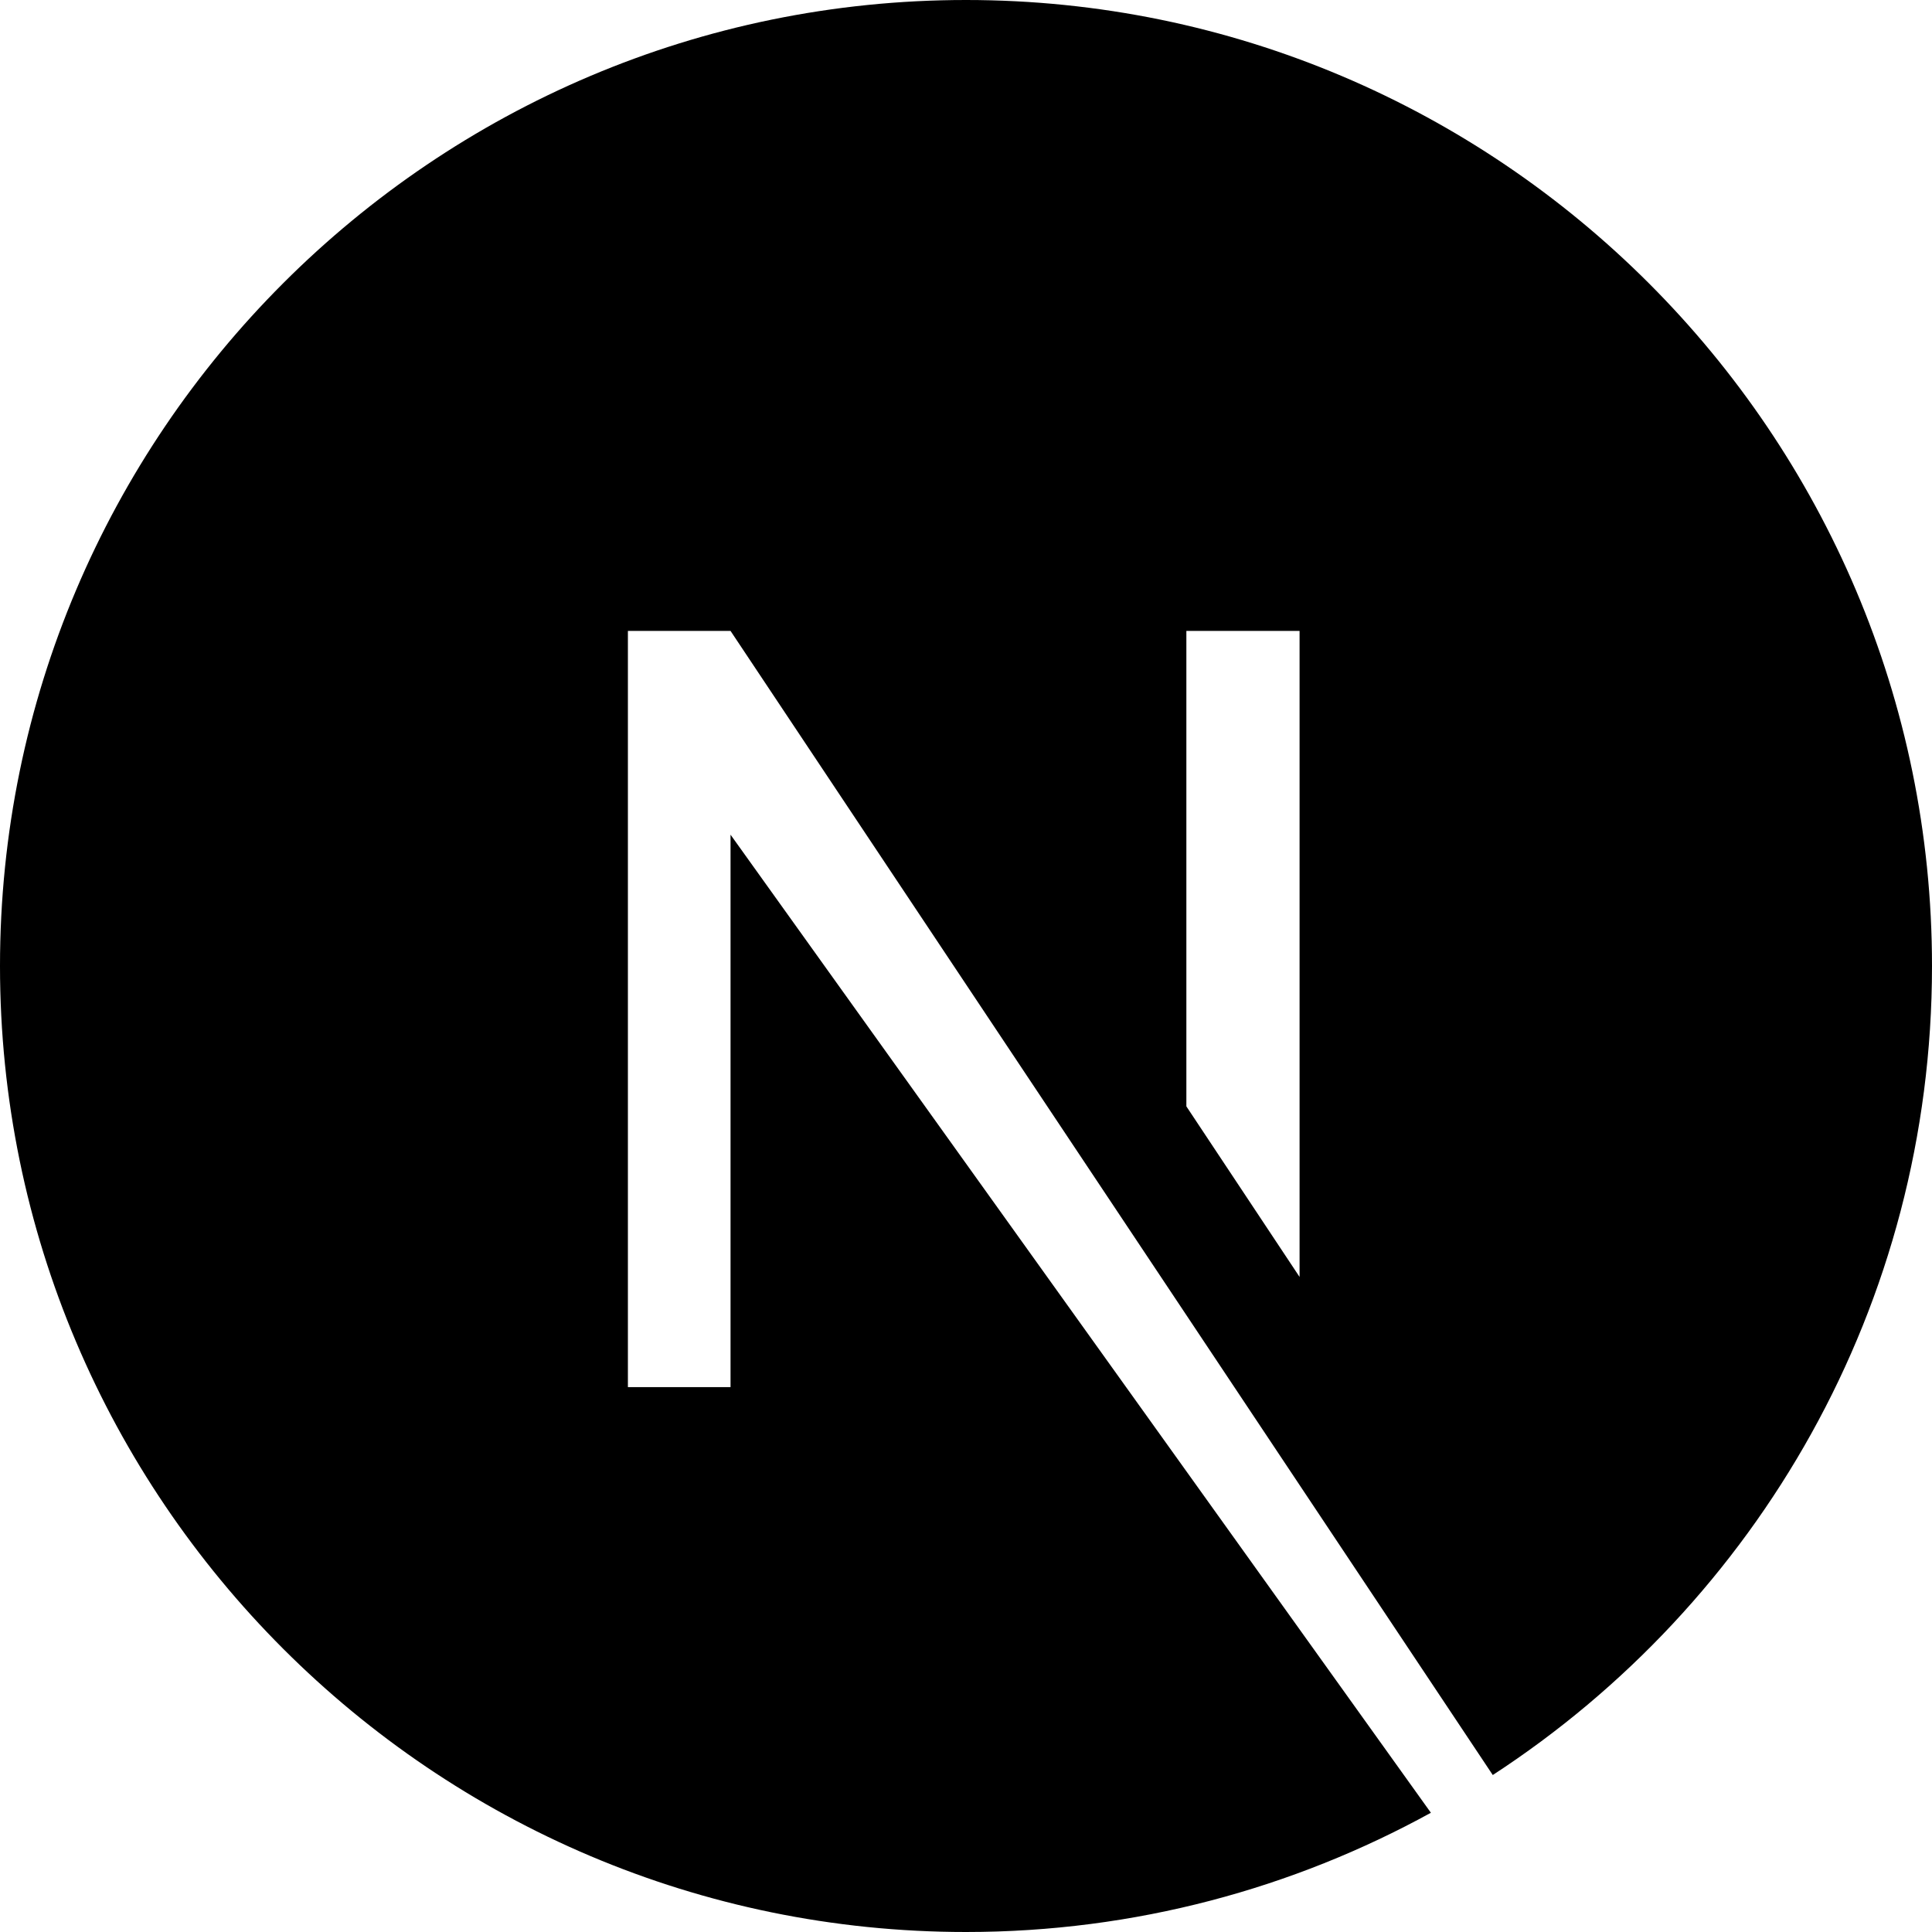
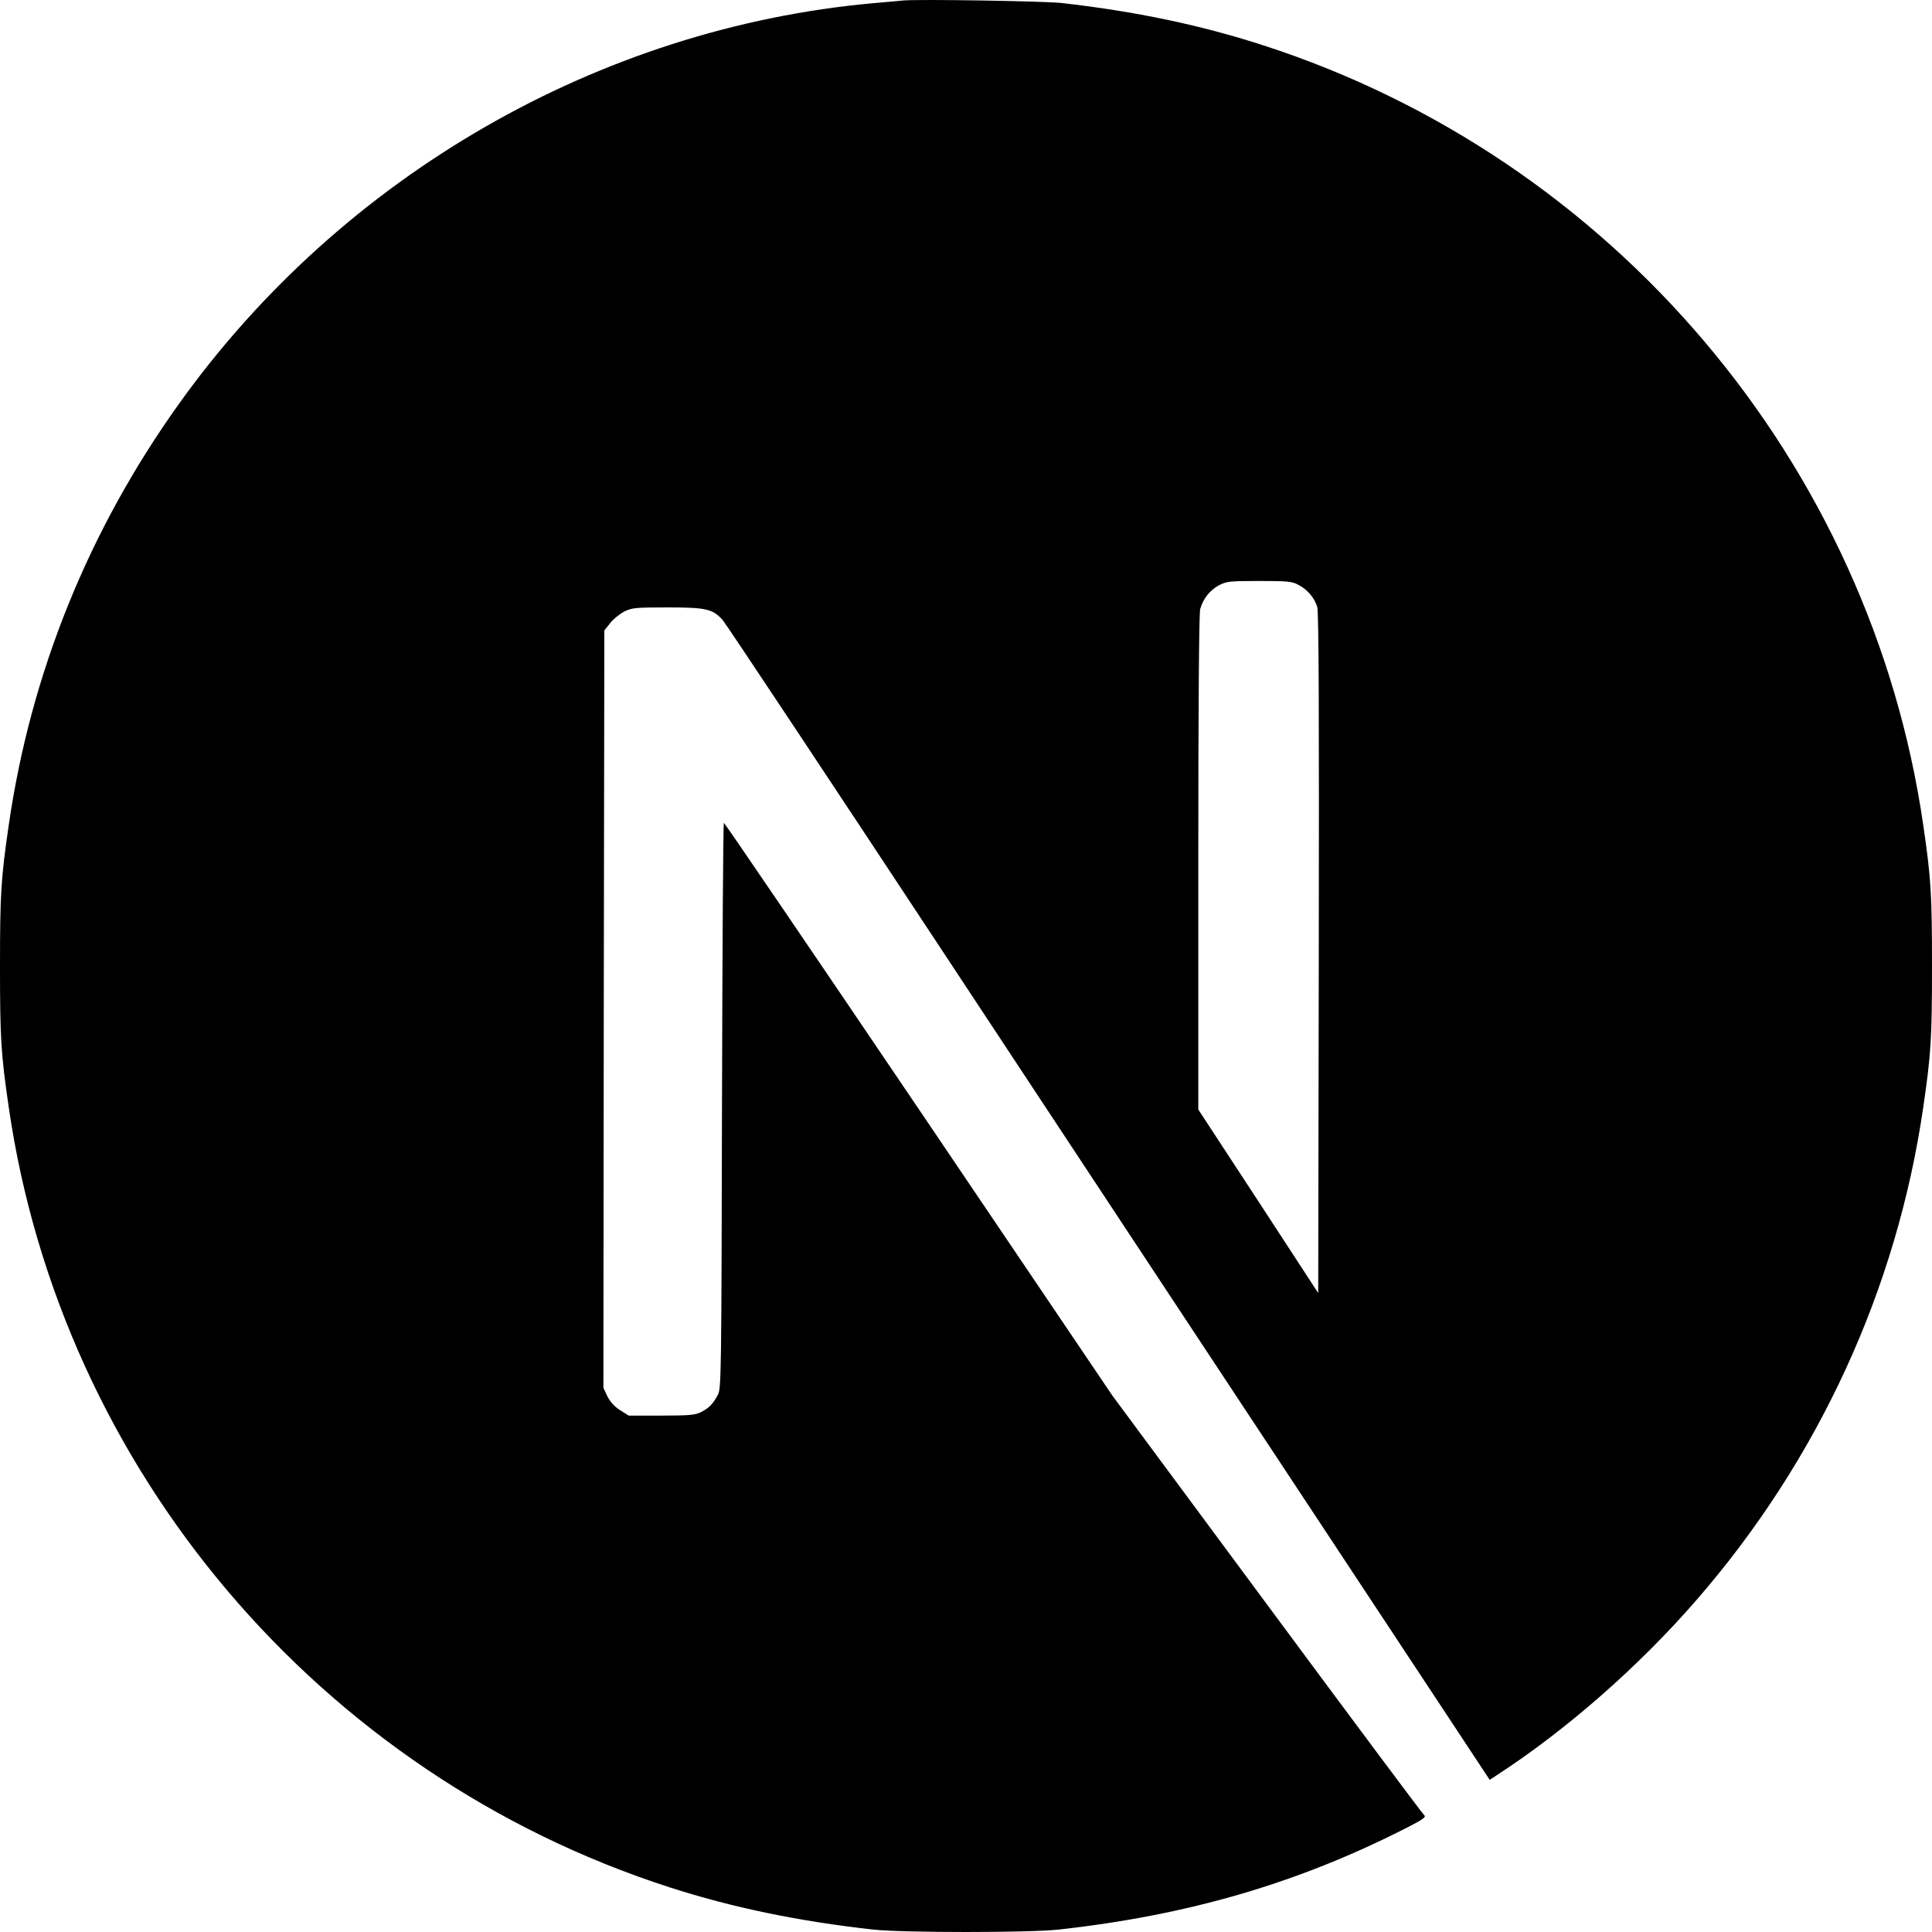
- <svg xmlns="http://www.w3.org/2000/svg" viewBox="0 0 128 128">
-   <path d="M64 0C28.7 0 0 28.7 0 64s28.7 64 64 64c11.2 0 21.7-2.9 30.8-7.9L48.4 55.3v36.6h-6.8V41.8h6.8l50.5 75.8C116.4 106.2 128 86.5 128 64c0-35.3-28.7-64-64-64zm22.1 84.6l-7.5-11.3V41.8h7.5v42.8z" />
+ <svg xmlns="http://www.w3.org/2000/svg" width="800px" height="800px" viewBox="0 0 256 256" version="1.1" preserveAspectRatio="xMidYMid">
+   <g>
+     <path d="M119.617,0.069 C119.066,0.119 117.315,0.294 115.738,0.419 C79.378,3.697 45.319,23.313 23.748,53.463 C11.736,70.227 4.054,89.243 1.151,109.385 C0.125,116.415 0,118.492 0,128.025 C0,137.558 0.125,139.635 1.151,146.666 C8.108,194.73 42.316,235.114 88.712,250.076 C97.02,252.754 105.778,254.58 115.738,255.681 C119.617,256.106 136.383,256.106 140.262,255.681 C157.454,253.779 172.018,249.526 186.382,242.195 C188.584,241.069 189.01,240.769 188.709,240.518 C188.509,240.368 179.125,227.783 167.864,212.57 L147.394,184.922 L121.744,146.966 C107.63,126.098 96.019,109.034 95.919,109.034 C95.819,109.009 95.718,125.873 95.668,146.465 C95.593,182.52 95.568,183.971 95.118,184.822 C94.467,186.048 93.967,186.549 92.916,187.099 C92.115,187.499 91.414,187.574 87.636,187.574 L83.306,187.574 L82.155,186.849 C81.404,186.373 80.854,185.748 80.479,185.022 L79.953,183.896 L80.003,133.73 L80.078,83.538 L80.854,82.562 C81.254,82.037 82.105,81.361 82.706,81.036 C83.732,80.536 84.132,80.486 88.461,80.486 C93.566,80.486 94.417,80.686 95.743,82.137 C96.119,82.537 110.007,103.455 126.624,128.651 C143.24,153.846 165.962,188.25 177.123,205.139 L197.393,235.84 L198.419,235.164 C207.503,229.259 217.112,220.852 224.719,212.095 C240.91,193.504 251.345,170.836 254.849,146.666 C255.875,139.635 256,137.558 256,128.025 C256,118.492 255.875,116.415 254.849,109.385 C247.892,61.32 213.684,20.936 167.288,5.974 C159.105,3.322 150.397,1.495 140.637,0.394 C138.235,0.144 121.694,-0.131 119.617,0.069 L119.617,0.069 Z M172.018,77.483 C173.219,78.084 174.195,79.235 174.545,80.436 C174.746,81.086 174.796,94.998 174.746,126.349 L174.671,171.336 L166.738,159.176 L158.78,147.016 L158.78,114.314 C158.78,93.171 158.88,81.286 159.03,80.711 C159.431,79.31 160.307,78.209 161.508,77.558 C162.534,77.033 162.909,76.983 166.838,76.983 C170.542,76.983 171.192,77.033 172.018,77.483 Z" fill="#000000">
+ 
+ </path>
+   </g>
</svg>
